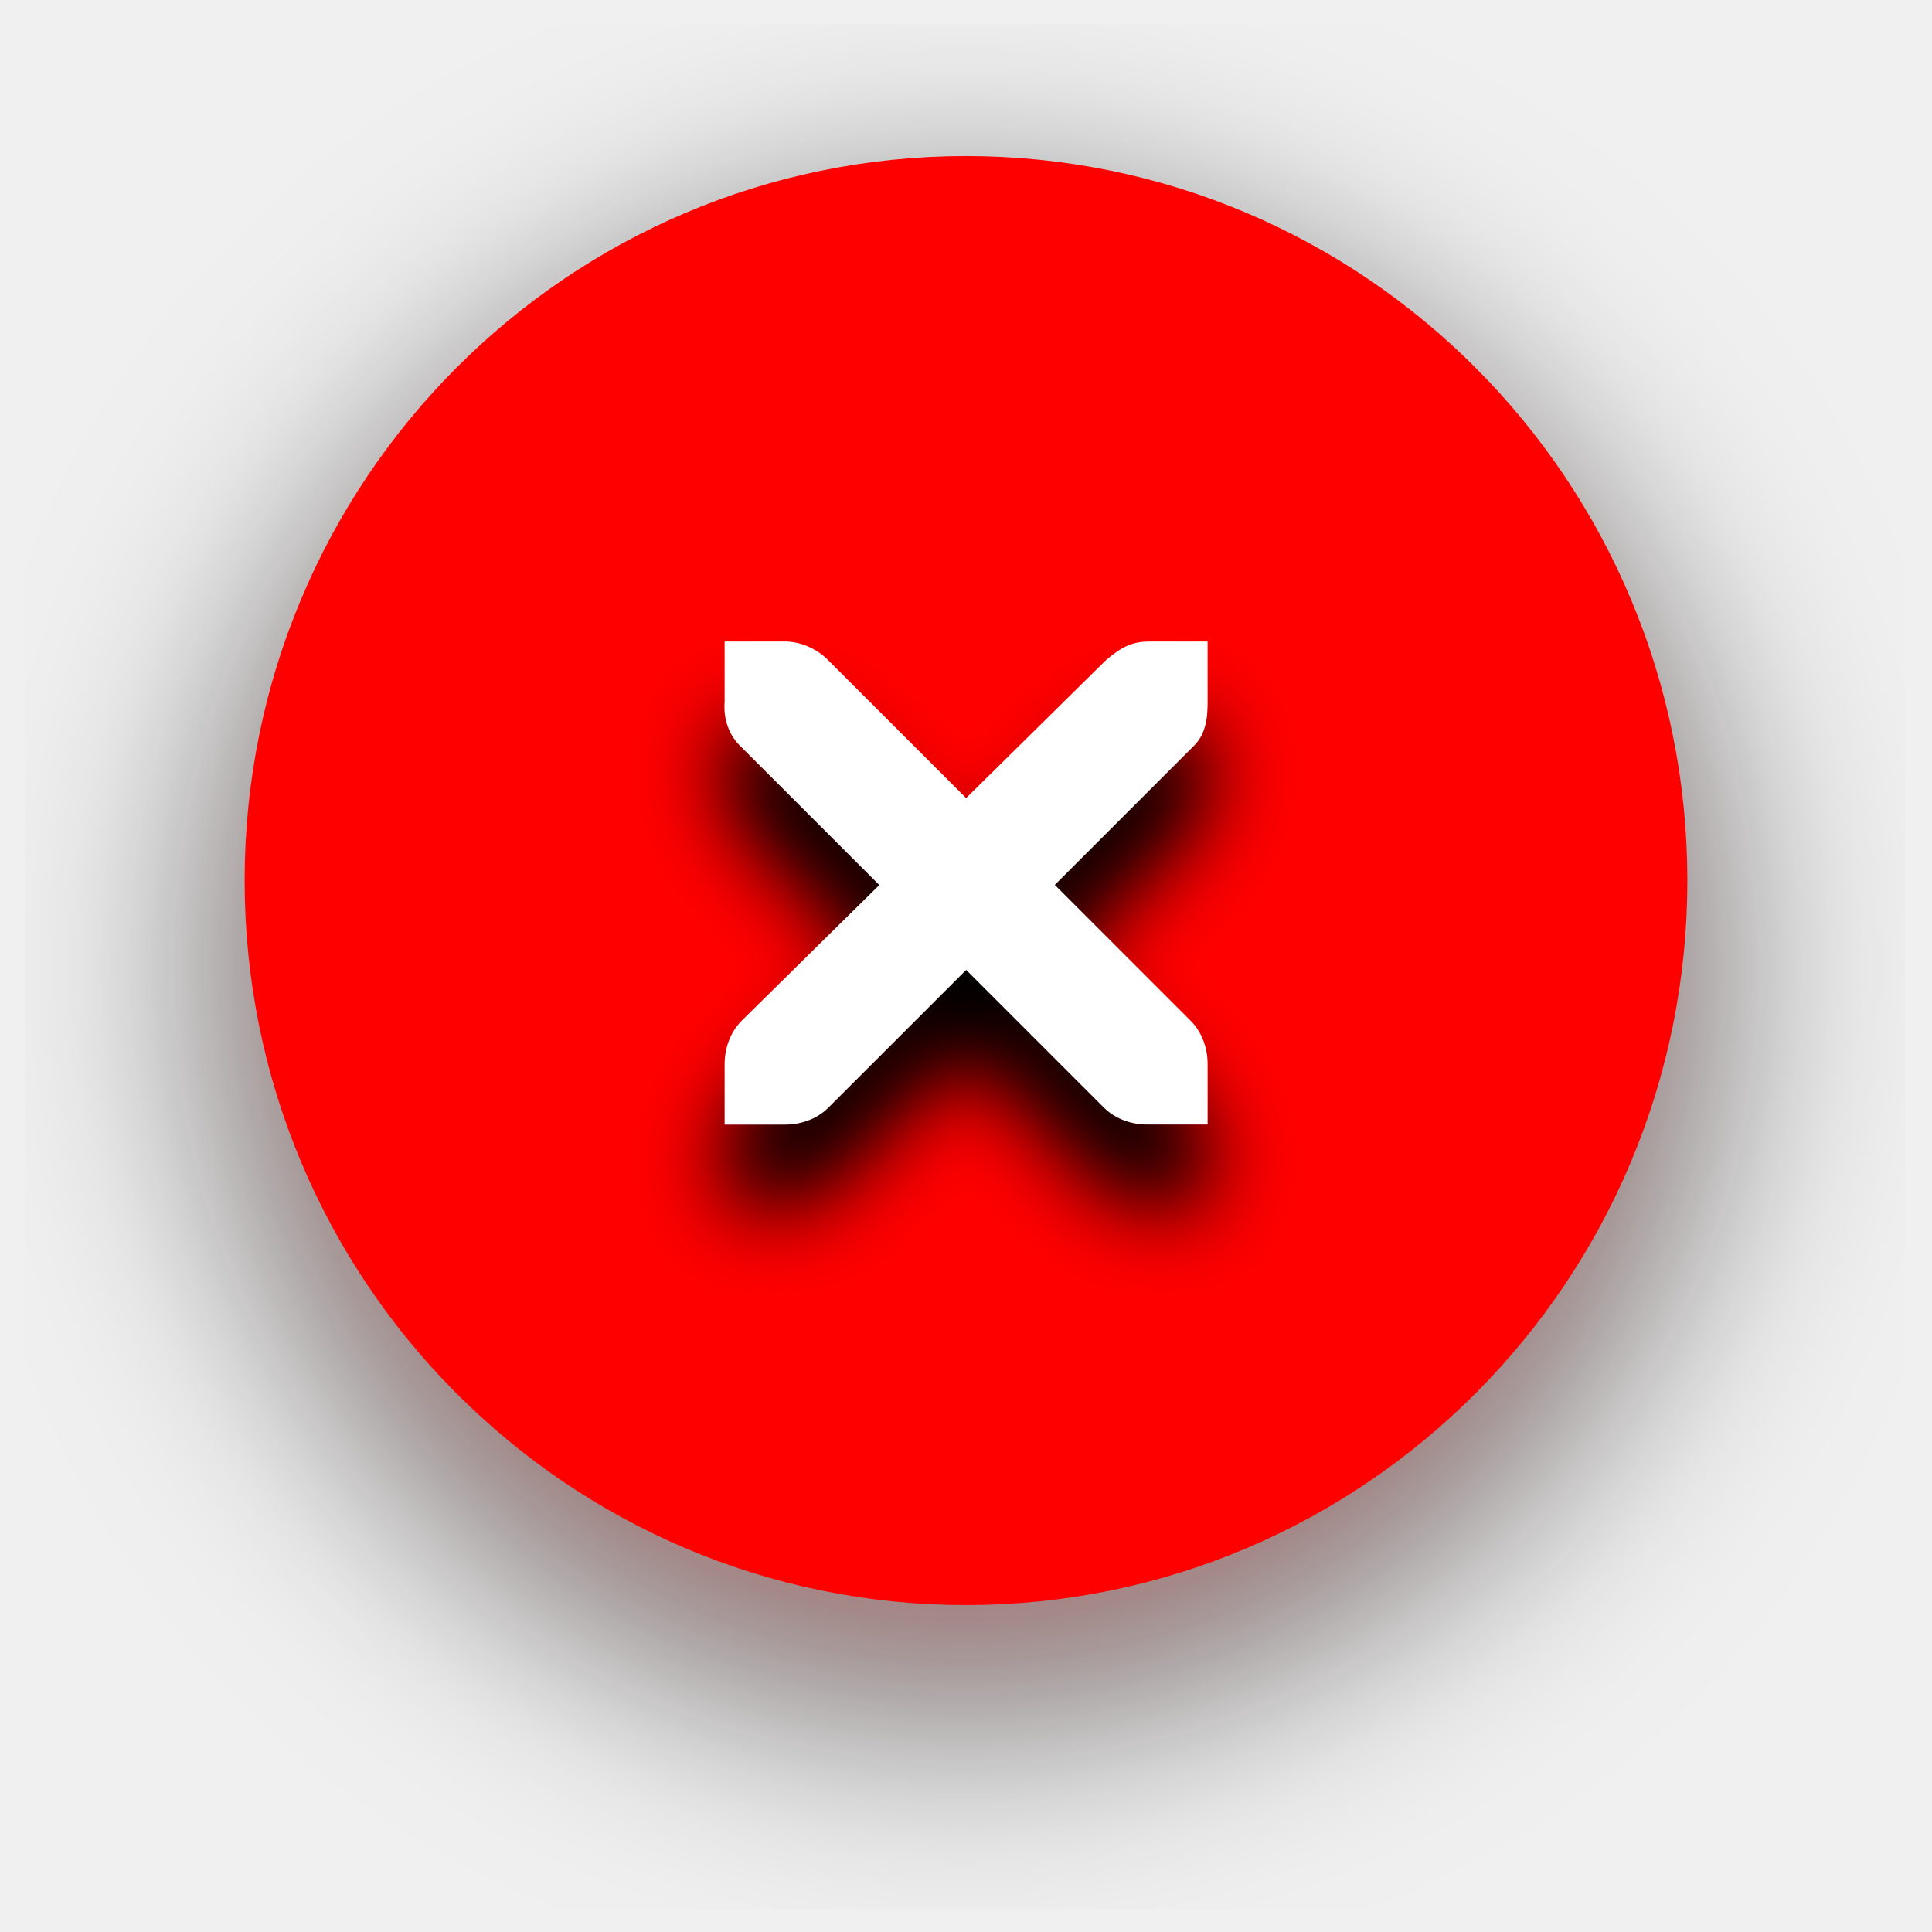
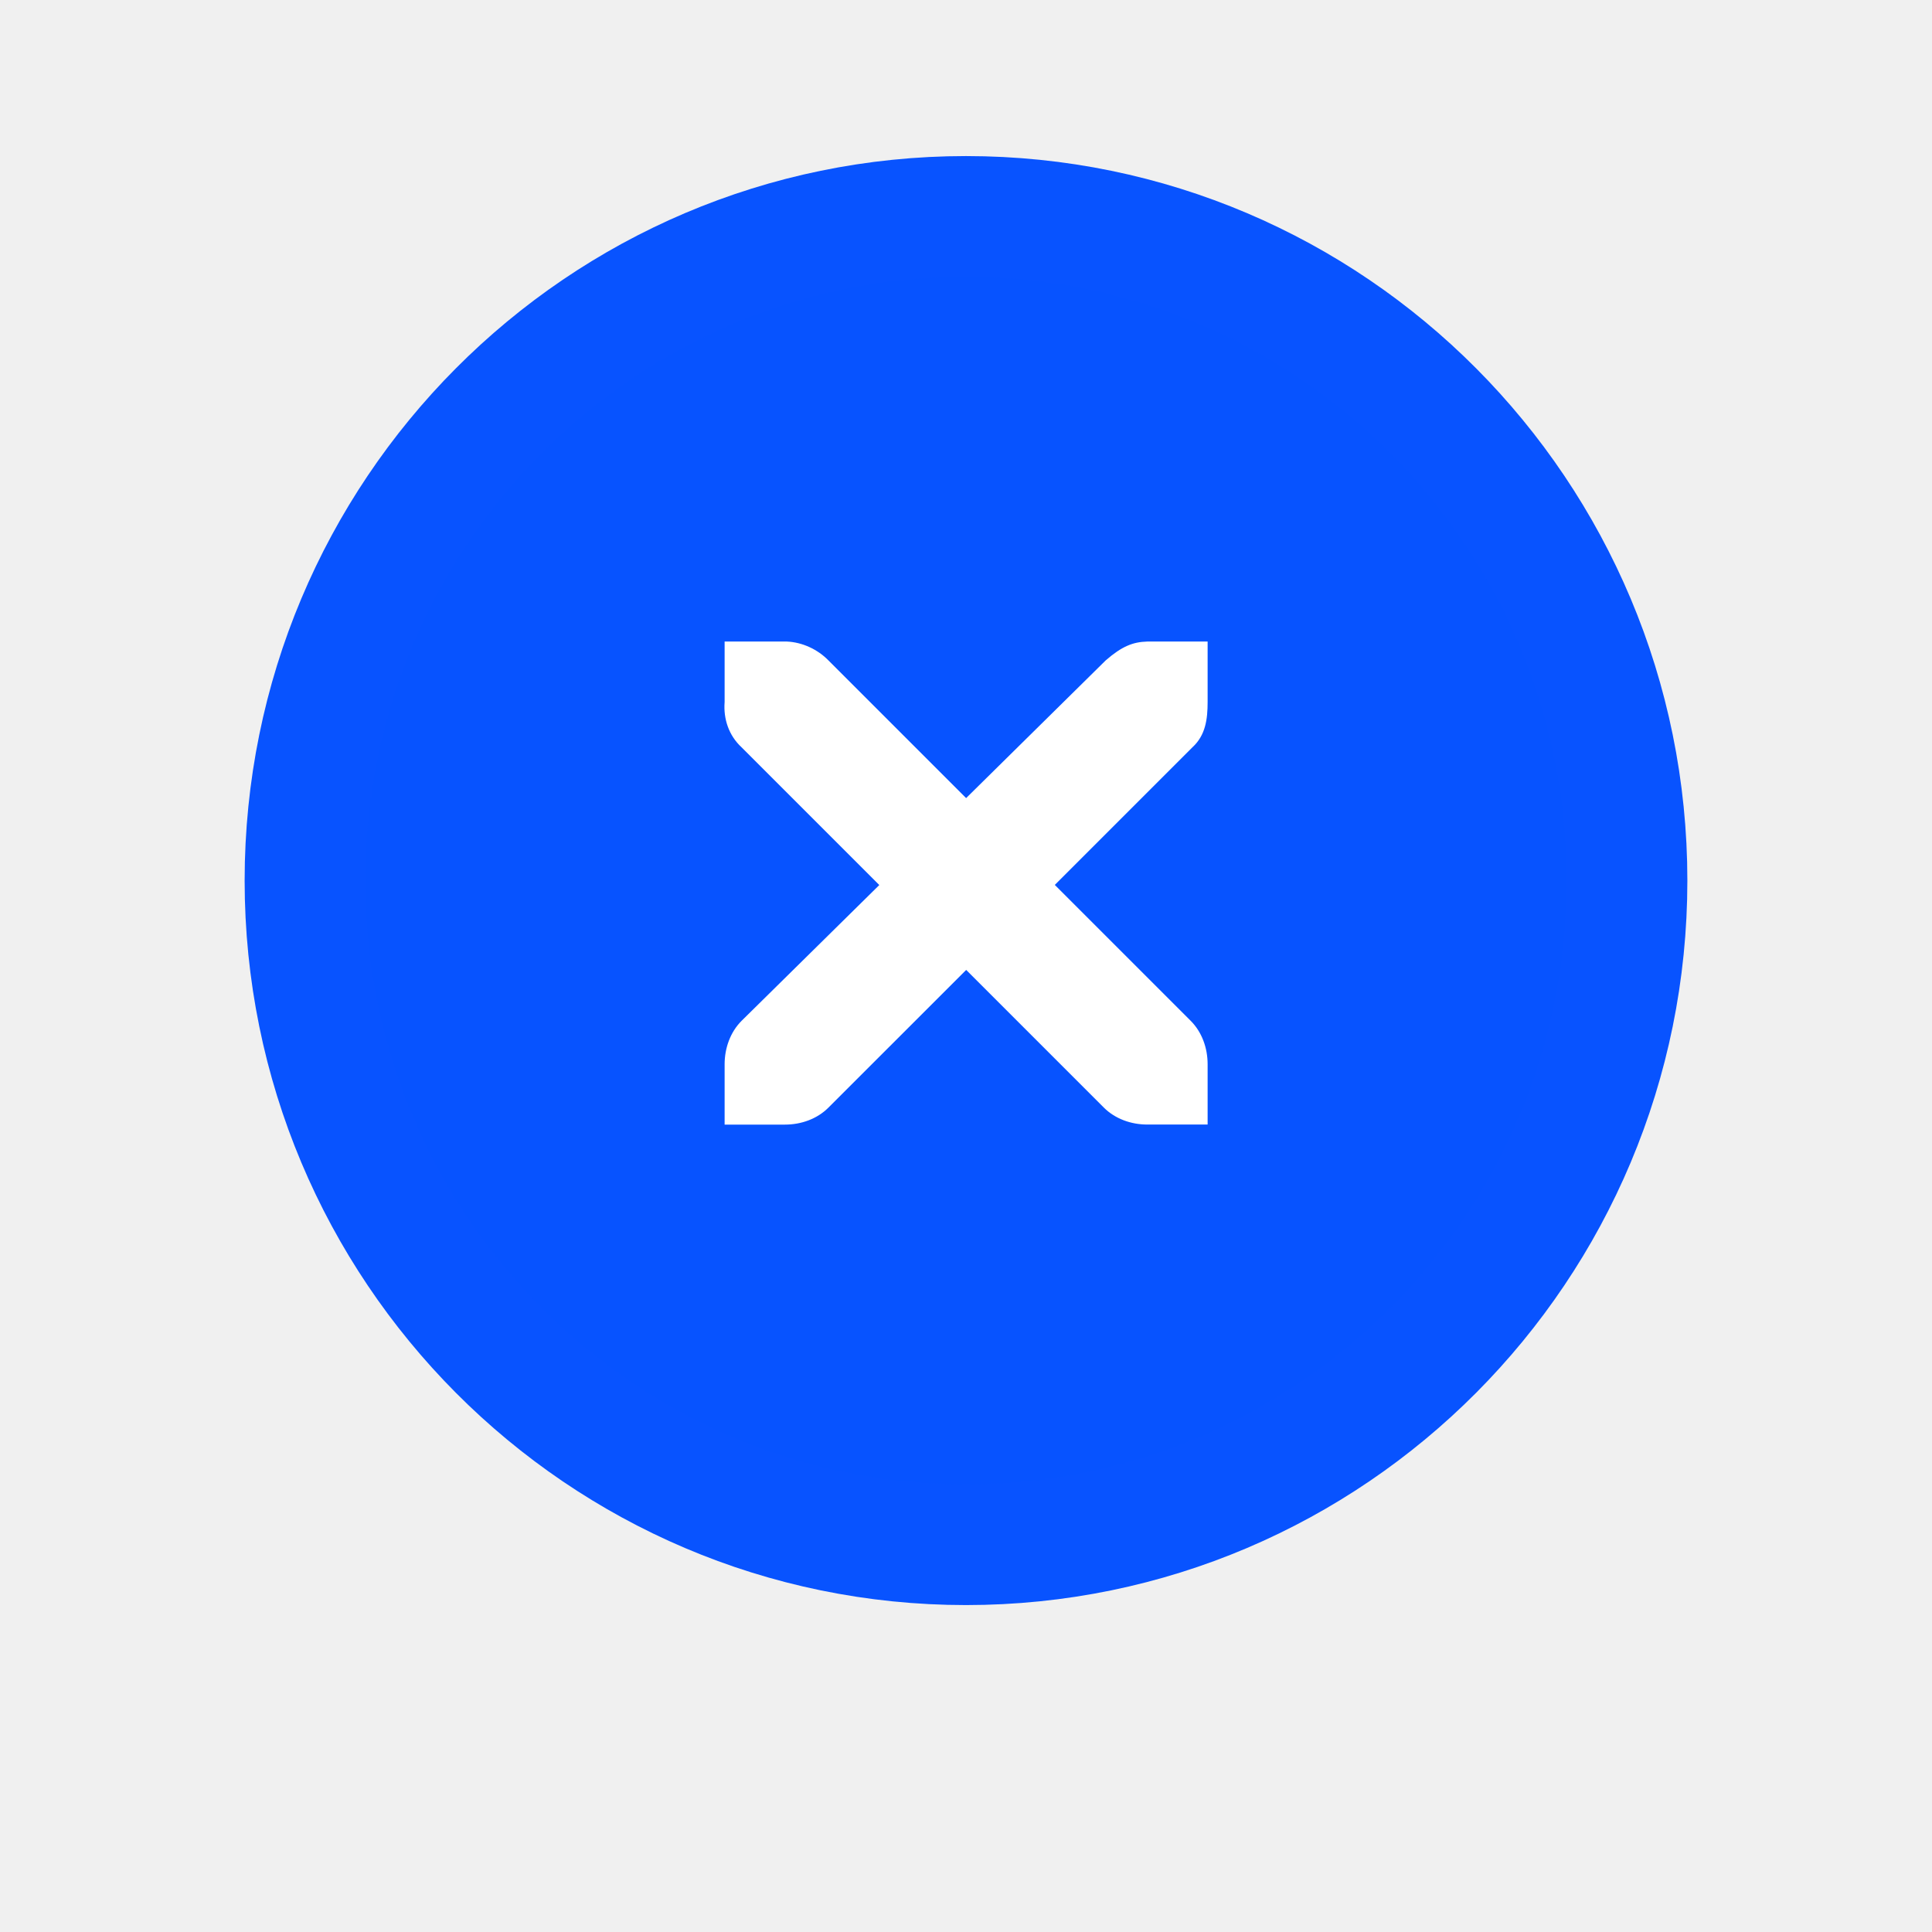
<svg xmlns="http://www.w3.org/2000/svg" height="32" width="32" version="1.1" id="svg2">
  <defs id="defs4">
    <filter id="c" height="1.418" width="1.42" color-interpolation-filters="sRGB" y="-.209" x="-.21">
      <feGaussianBlur stdDeviation="1.328" id="feGaussianBlur7" />
    </filter>
    <filter id="b" height="1.426" width="1.426" color-interpolation-filters="sRGB" y="-.213" x="-.213">
      <feGaussianBlur stdDeviation="0.71" id="feGaussianBlur10" />
    </filter>
    <radialGradient id="d" gradientUnits="userSpaceOnUse" cy="5.819" cx="7.658" gradientTransform="matrix(1.4402 0 0 1.4461 4.971 2.8359)" r="8.693">
      <stop stop-color="#7b7b7b" offset="0" id="stop13" />
      <stop stop-color="#101010" offset="1" id="stop15" />
    </radialGradient>
  </defs>
-   <g style="color:#000000;fill:#ff0000" id="g17">
-     <path opacity=".53" d="m11.636 3.636c-3.757-0.075-7.253 2.88-7.844 6.584-0.722 3.634 1.456 7.556 4.924 8.861 3.362 1.4 7.554 0.084 9.527-2.972 2.173-3.101 1.679-7.699-1.11-10.263-1.46-1.409-3.468-2.22-5.497-2.21z" transform="scale(1.375)" filter="url(#c)" stroke="#000" stroke-width="2.182" id="path19" style="fill:#ff0000" />
-     <path d="m5.052 14.585c0-6.075 4.902-11 10.948-11 6.046 0 10.948 4.925 10.948 11s-4.902 11-10.948 11c-6.046 0-10.948-4.925-10.948-11z" id="path21" style="fill:#ff0000;stroke:#ff0000;stroke-opacity:1" stroke-width="2" stroke="#eeeeec" fill="url(#d)" />
+   <g style="color:#000000;fill:#0753ff;fill-opacity:1" id="g17">
+     <path d="m 5.052,14.585 c 0,-6.075 4.902,-11 10.948,-11 6.046,0 10.948,4.925 10.948,11 0,6.075 -4.902,11 -10.948,11 -6.046,0 -10.948,-4.925 -10.948,-11 z" id="path21" style="opacity:1;fill:#0753ff;fill-opacity:1;stroke:#0853ff;stroke-width:2;stroke-opacity:1" />
  </g>
-   <path d="m12.002 11.993v1c-0.022 0.281 0.071 0.555 0.281 0.75l2.281 2.281-2.281 2.25c-0.188 0.188-0.281 0.453-0.281 0.719v1h1c0.265 0 0.531-0.093 0.719-0.281l2.281-2.29 2.281 2.29c0.188 0.188 0.453 0.281 0.719 0.281h1v-1c-0-0.265-0.093-0.531-0.281-0.719l-2.25-2.25 2.281-2.281c0.216-0.199 0.25-0.464 0.25-0.75v-1h-1c-0.241 0.007-0.422 0.082-0.688 0.312l-2.312 2.281-2.282-2.28c-0.178-0.184-0.433-0.301-0.688-0.312-0.01-0-0.021-0-0.031 0h-1z" id="path23" filter="url(#b)" />
  <path d="m12.002 10.626h1c0.01-0 0.021-0 0.031 0 0.255 0.011 0.51 0.129 0.688 0.312l2.281 2.281 2.312-2.281c0.266-0.231 0.447-0.305 0.688-0.312h1v1c0 0.286-0.034 0.551-0.25 0.75l-2.281 2.281 2.25 2.25c0.188 0.188 0.281 0.453 0.281 0.719v1h-1c-0.265-0-0.531-0.093-0.719-0.281l-2.28-2.28-2.282 2.281c-0.188 0.188-0.453 0.281-0.719 0.281h-1v-1c-0-0.265 0.093-0.531 0.281-0.719l2.281-2.249-2.281-2.281c-0.211-0.195-0.303-0.469-0.281-0.75v-1z" fill="#fff" id="path25" />
</svg>
